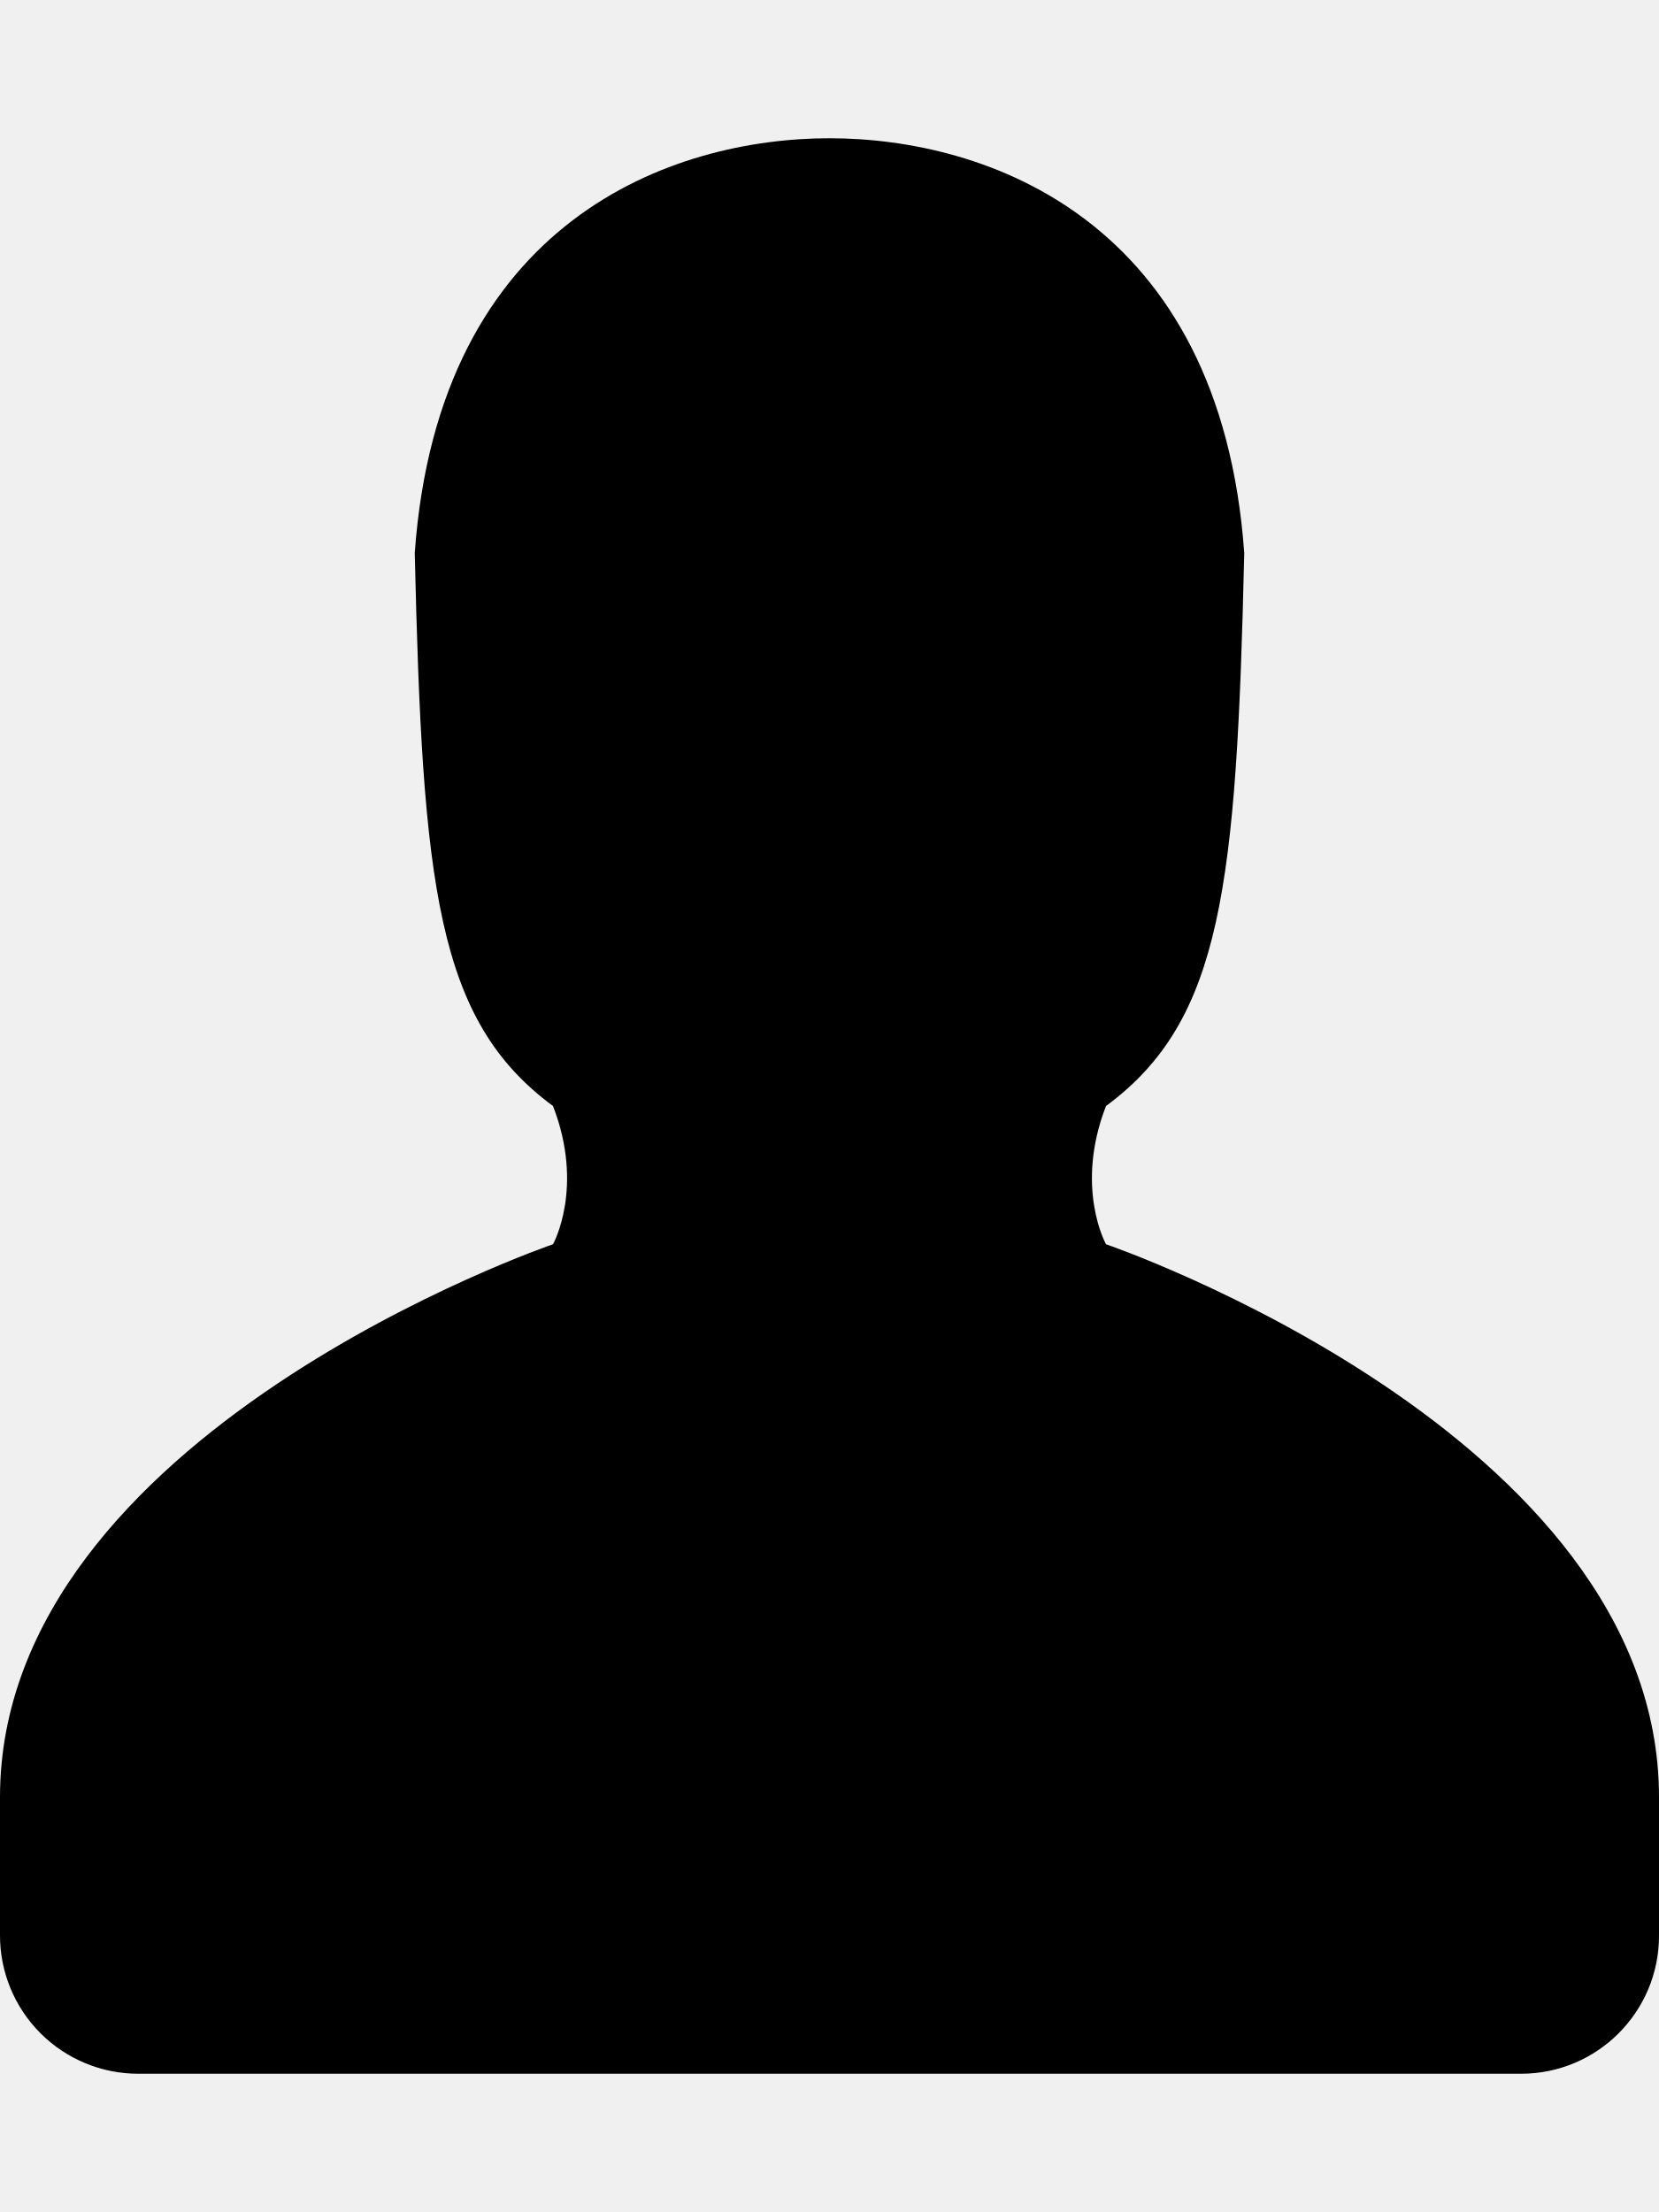
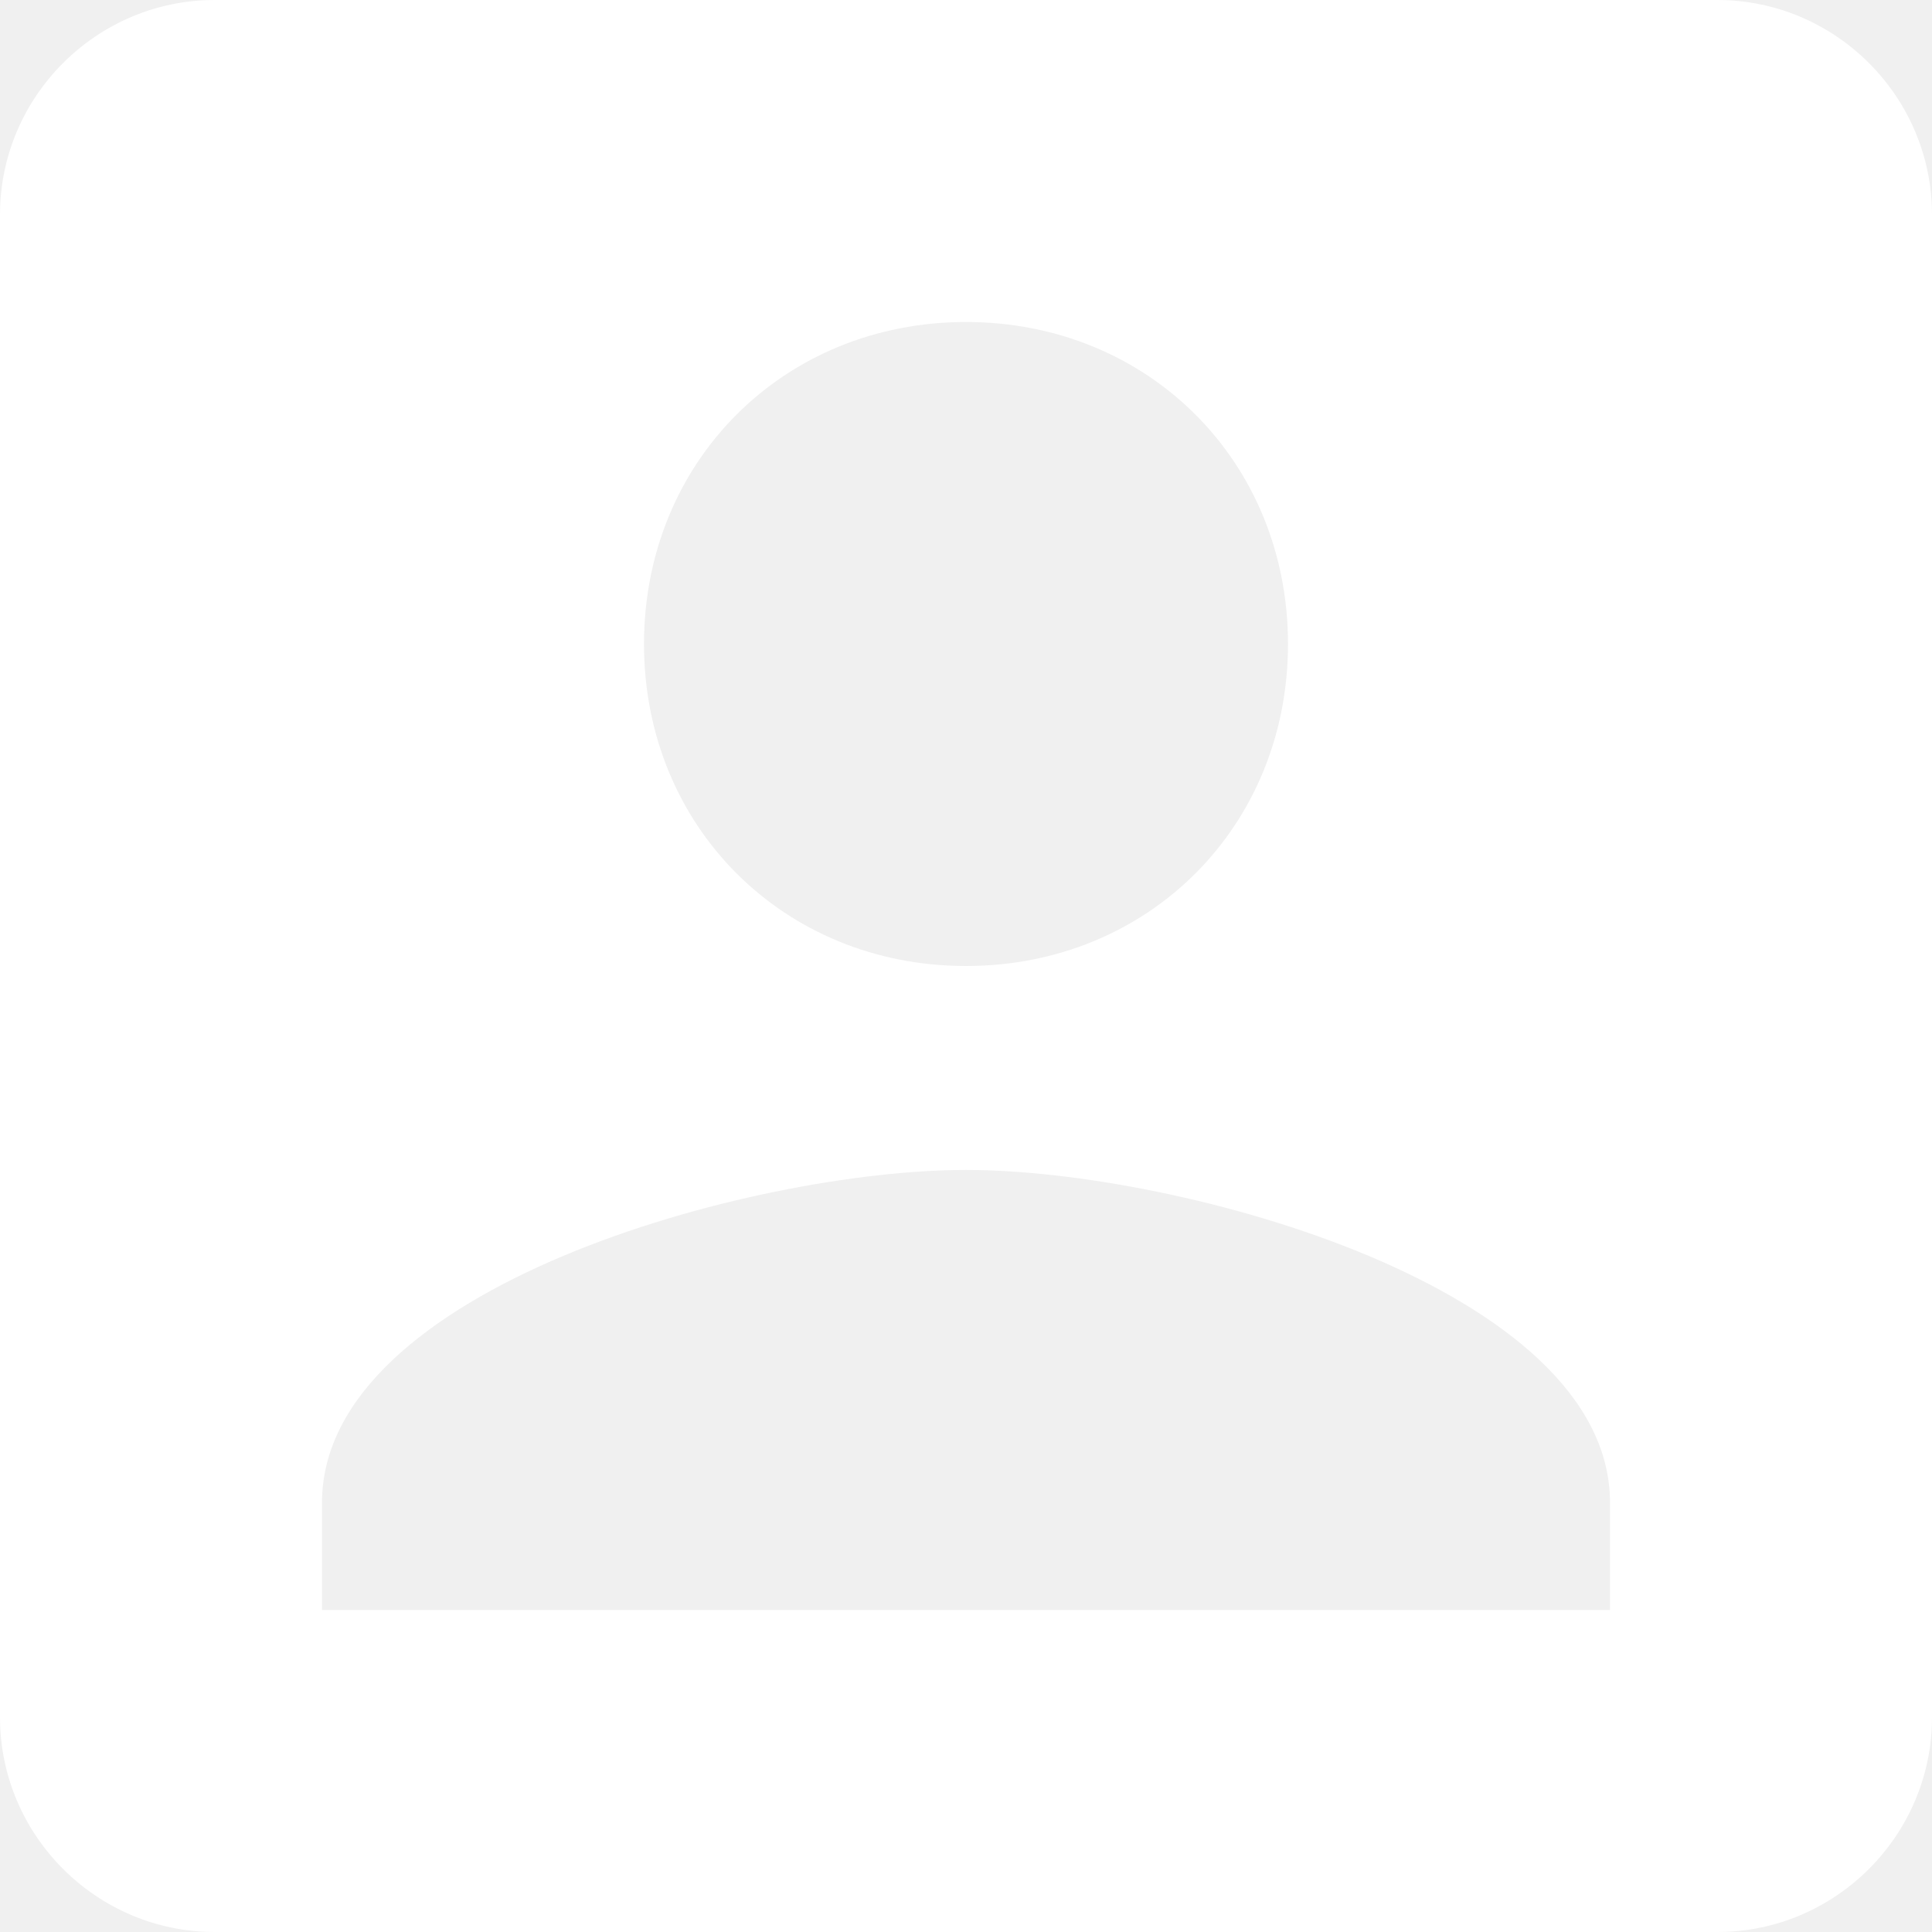
- <svg xmlns="http://www.w3.org/2000/svg" width="12" height="16" viewBox="0 0 12 16">
-   <path fill-rule="evenodd" d="M12 14.002a.998.998 0 0 1-.998.998H1.001A1 1 0 0 1 0 13.999V13c0-2.633 4-4 4-4s.229-.409 0-1c-.841-.62-.944-1.59-1-4 .173-2.413 1.867-3 3-3s2.827.586 3 3c-.056 2.41-.159 3.38-1 4-.229.59 0 1 0 1s4 1.367 4 4v1.002z" />
+ <svg xmlns="http://www.w3.org/2000/svg" version="1.1" id="Capa_1" x="0px" y="0px" width="512px" height="512px" viewBox="0 0 459 459" style="enable-background:new 0 0 459 459;" xml:space="preserve">
+   <g>
+     <g id="account-box">
+       <path d="M0,51v357c0,28.05,22.95,51,51,51h357c28.05,0,51-22.95,51-51V51c0-28.05-22.95-51-51-51H51C22.95,0,0,22.95,0,51z     M306,153c0,43.35-33.15,76.5-76.5,76.5c-43.35,0-76.5-33.15-76.5-76.5s33.15-76.5,76.5-76.5C272.85,76.5,306,109.65,306,153z     M76.5,357c0-51,102-79.05,153-79.05s153,28.05,153,79.05v25.5h-306V357z" fill="#FFFFFF" />
+     </g>
+   </g>
+   <g>
+ </g>
+   <g>
+ </g>
+   <g>
+ </g>
+   <g>
+ </g>
+   <g>
+ </g>
+   <g>
+ </g>
+   <g>
+ </g>
+   <g>
+ </g>
+   <g>
+ </g>
+   <g>
+ </g>
+   <g>
+ </g>
+   <g>
+ </g>
+   <g>
+ </g>
+   <g>
+ </g>
+   <g>
+ </g>
</svg>
